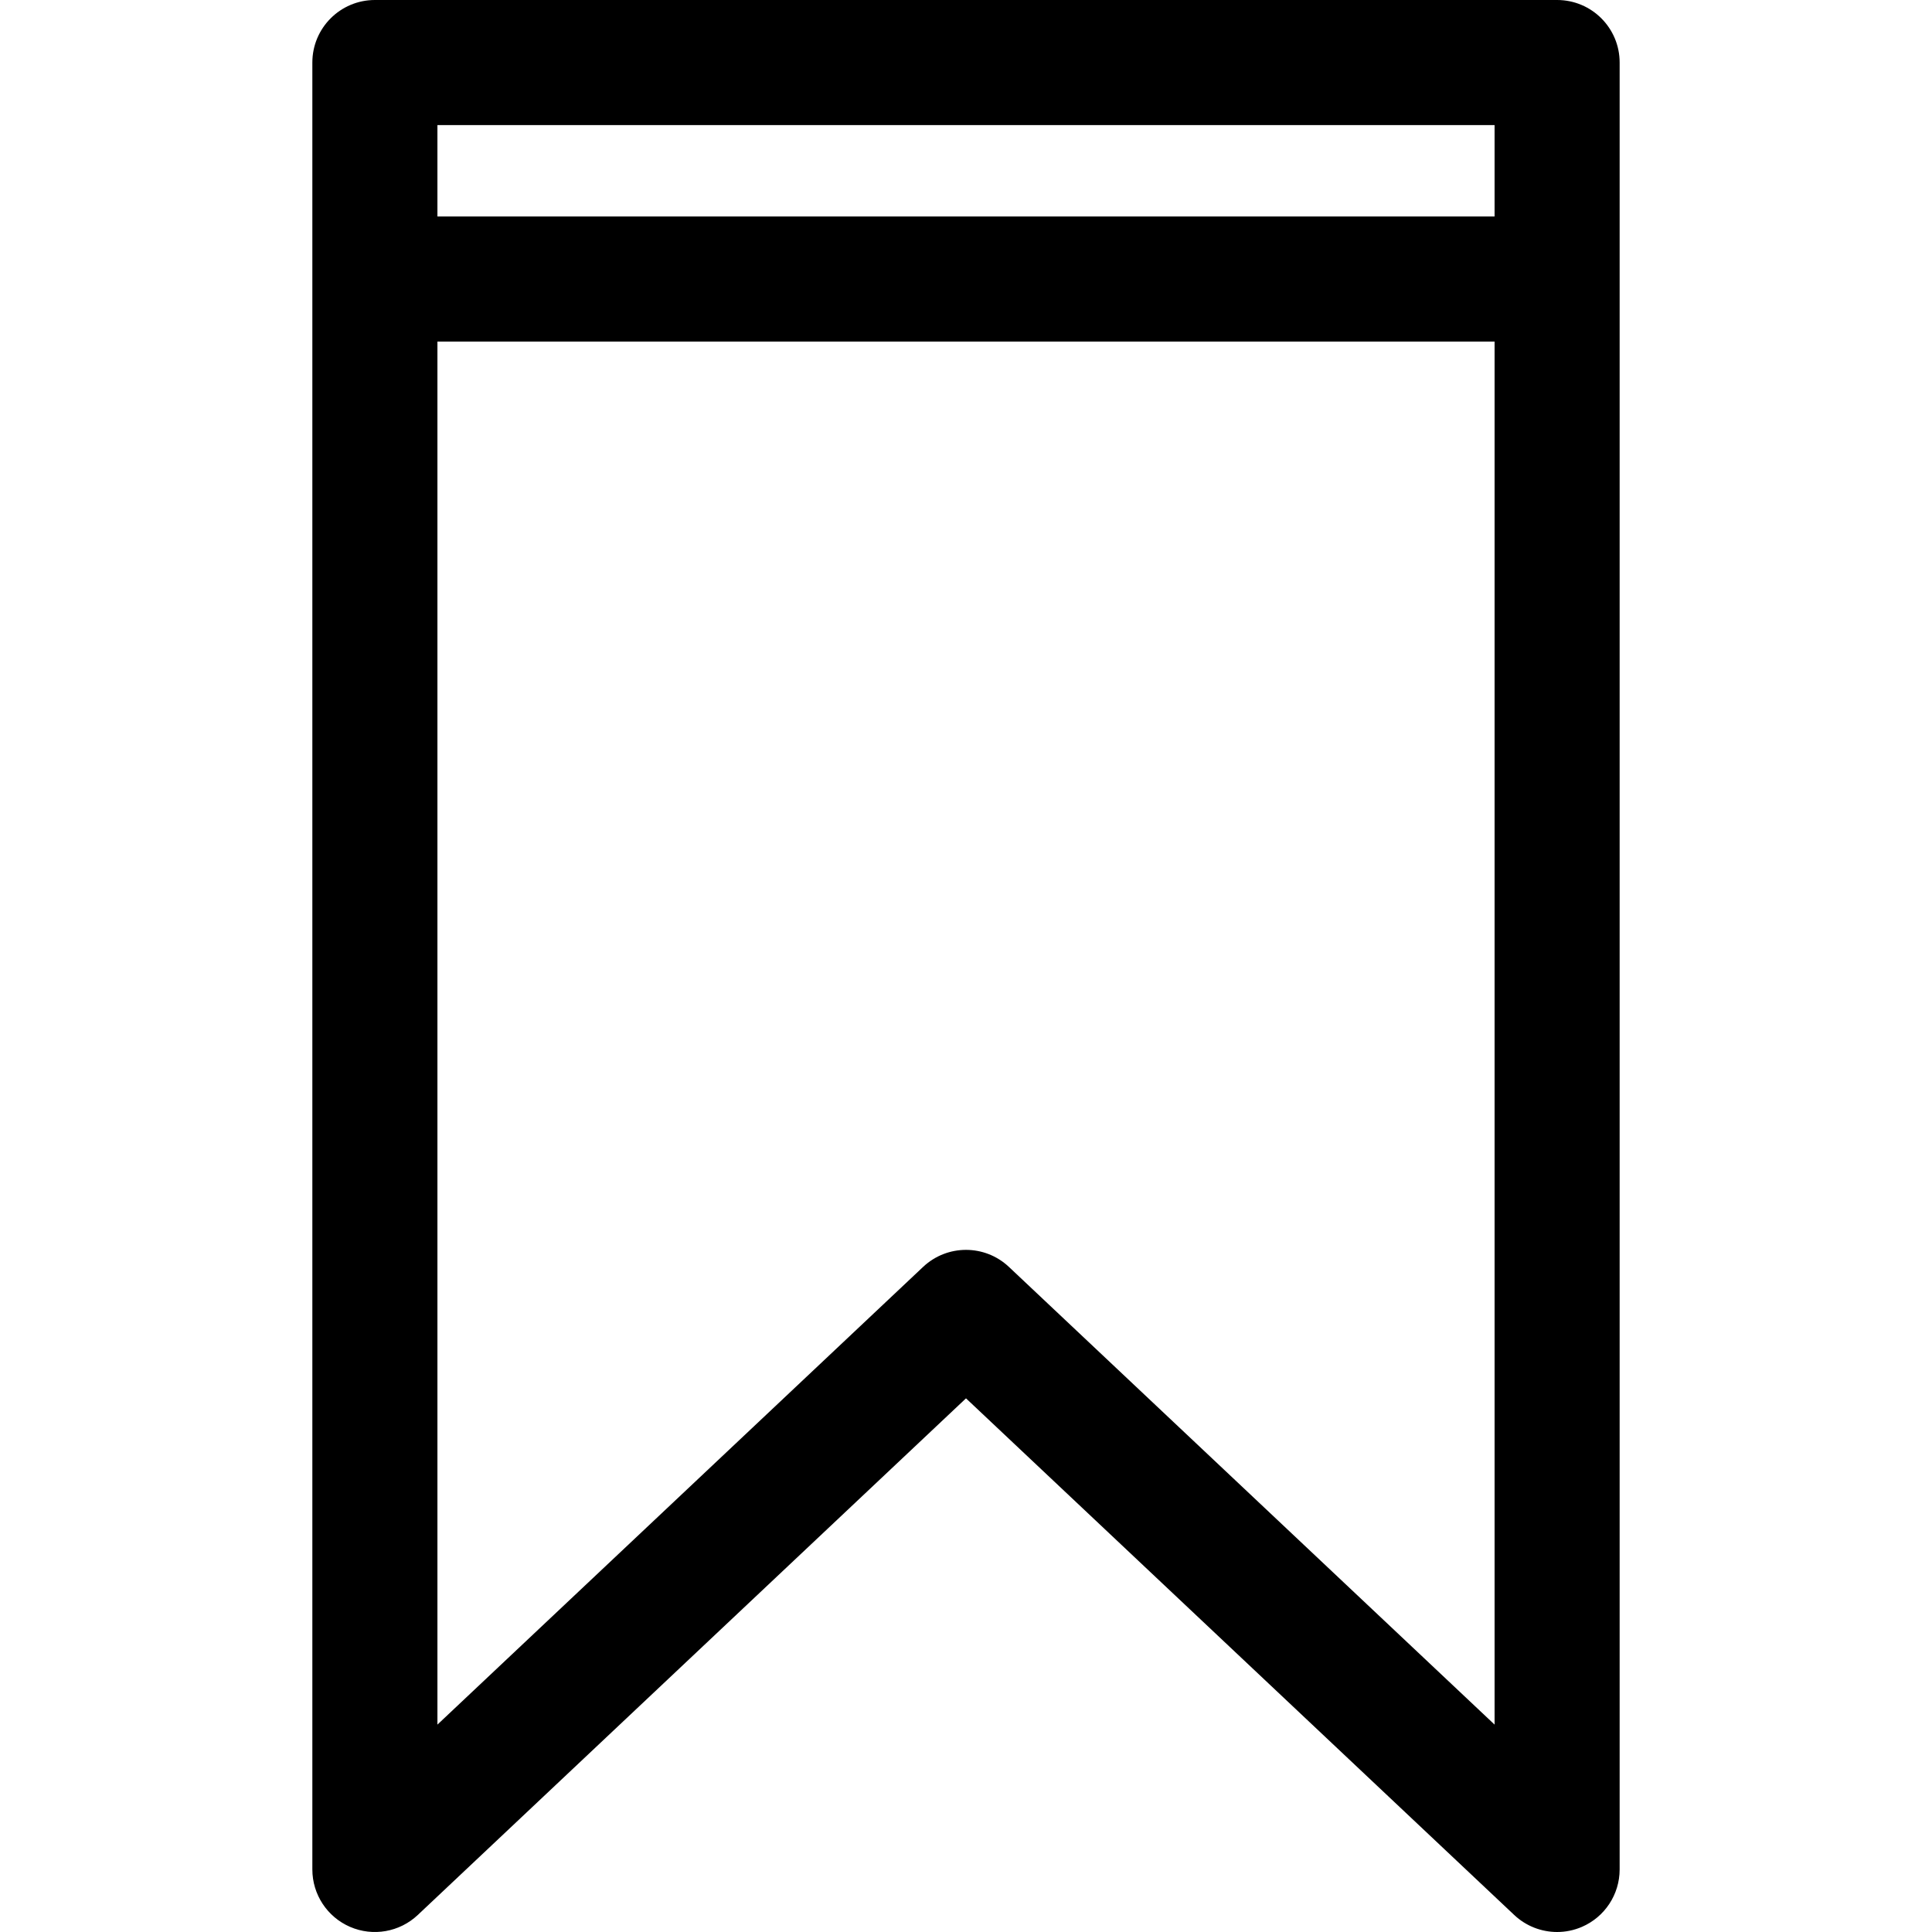
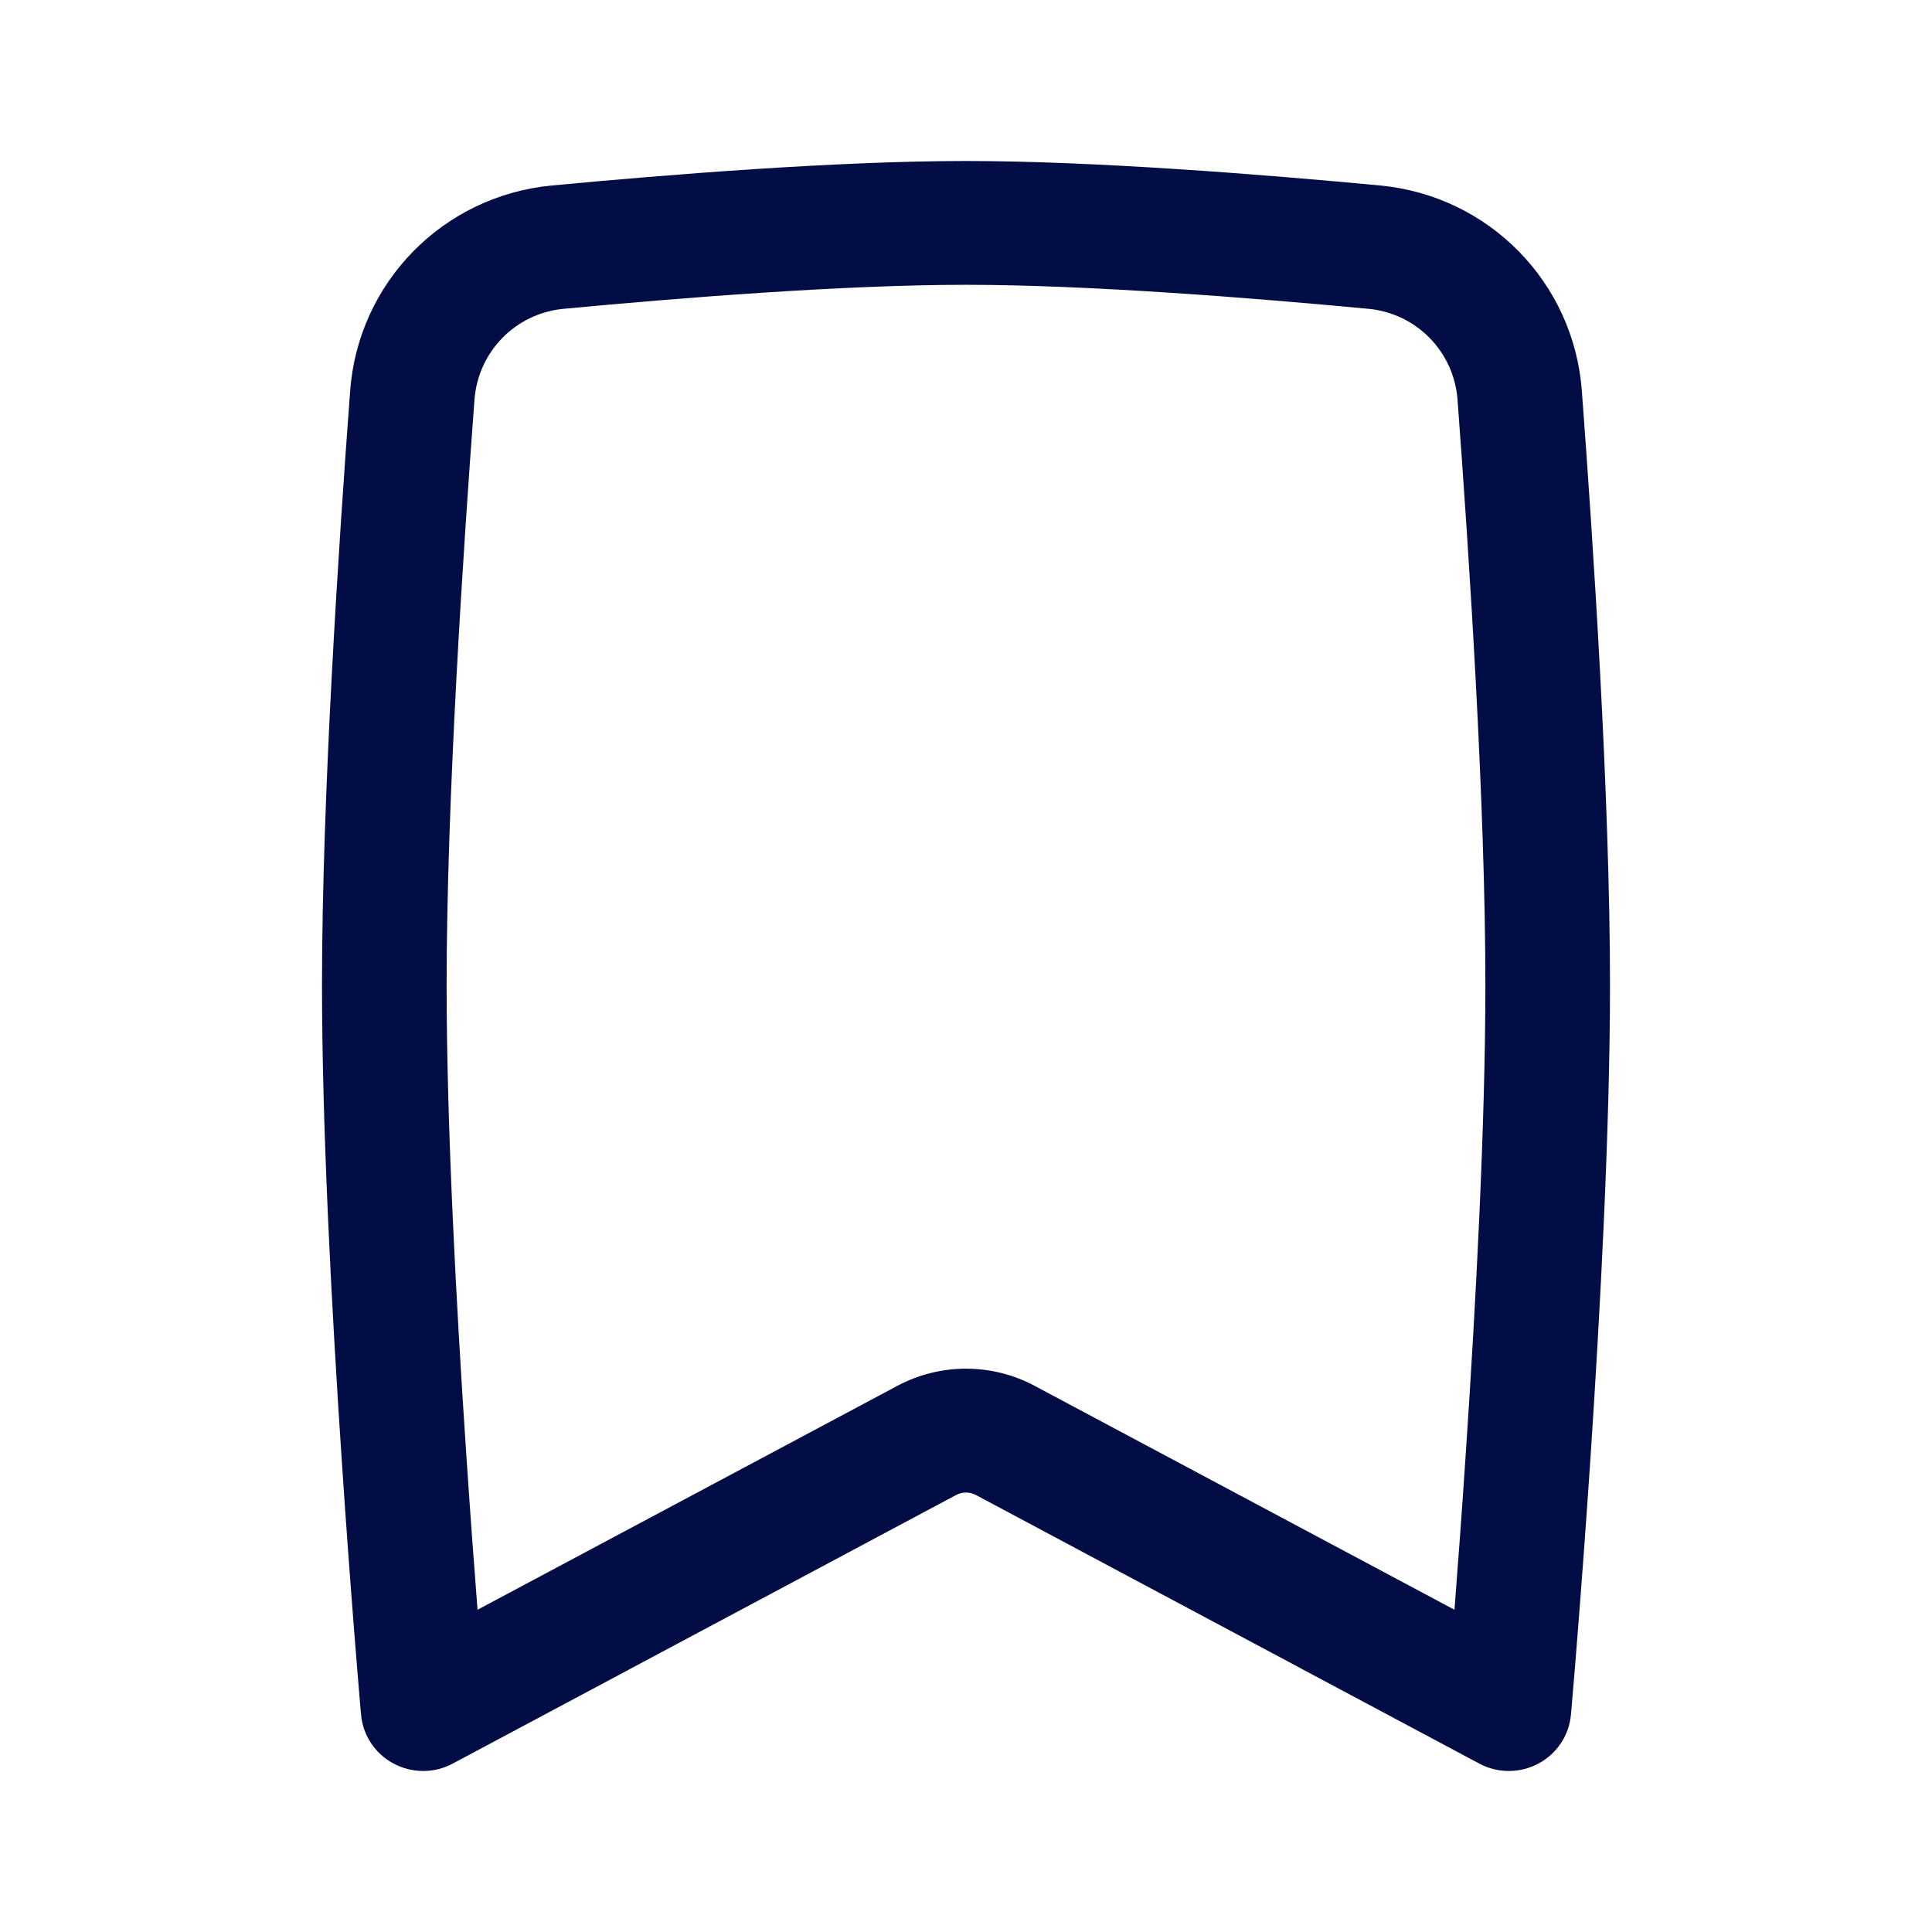
- <svg xmlns="http://www.w3.org/2000/svg" fill="#000000" height="800px" width="800px" version="1.1" id="Capa_1" viewBox="0 0 278.045 278.045" xml:space="preserve">
-   <g id="SVGRepo_bgCarrier" stroke-width="0" />
-   <g id="SVGRepo_tracerCarrier" stroke-linecap="round" stroke-linejoin="round" />
-   <g id="SVGRepo_iconCarrier">
-     <g>
-       <path d="M224.093,0H53.952c-4.971,0-9,4.029-9,9v260.045c0,3.592,2.136,6.839,5.433,8.263c3.298,1.425,7.126,0.75,9.74-1.713 l78.897-74.352l78.897,74.352c1.704,1.605,3.923,2.45,6.175,2.45c1.203,0,2.417-0.241,3.565-0.737 c3.297-1.423,5.433-4.671,5.433-8.263V9C233.093,4.029,229.064,0,224.093,0z M215.093,18v13.158H62.952V18H215.093z M145.196,182.326c-1.733-1.633-3.953-2.45-6.173-2.45s-4.439,0.817-6.173,2.45l-69.897,65.871V49.158h152.141v199.039 L145.196,182.326z" />
-     </g>
-   </g>
+ <svg xmlns="http://www.w3.org/2000/svg" width="800px" height="800px" viewBox="0 0 24 24" fill="none">
+   <path fill-rule="evenodd" clip-rule="evenodd" d="M6.857 2.304C8.292 2.169 10.398 2 12 2C13.602 2 15.708 2.169 17.143 2.304C18.498 2.432 19.549 3.51 19.65 4.852C19.792 6.749 20 9.908 20 12.237C20 14.022 19.878 16.291 19.758 18.104C19.697 19.012 19.637 19.81 19.591 20.381C19.569 20.666 19.55 20.895 19.536 21.053L19.521 21.234L19.515 21.297L19.515 21.298C19.515 21.298 19.515 21.298 18.744 21.231L19.515 21.298C19.493 21.555 19.341 21.785 19.112 21.907C18.883 22.03 18.607 22.031 18.378 21.909L12.122 18.571C12.046 18.531 11.954 18.531 11.878 18.571L5.622 21.909C5.393 22.031 5.117 22.03 4.888 21.907C4.659 21.785 4.507 21.555 4.485 21.298L5.256 21.231C4.485 21.298 4.485 21.298 4.485 21.298L4.479 21.234L4.464 21.053C4.45 20.895 4.432 20.666 4.409 20.381C4.364 19.81 4.303 19.012 4.243 18.104C4.122 16.291 4 14.022 4 12.237C4 9.908 4.208 6.749 4.35 4.852C4.451 3.51 5.502 2.432 6.857 2.304ZM5.932 19.997L11.146 17.216C11.679 16.931 12.321 16.931 12.854 17.216L18.068 19.997C18.11 19.46 18.161 18.771 18.212 18.002C18.333 16.196 18.452 13.969 18.452 12.237C18.452 9.971 18.248 6.863 18.106 4.966C18.061 4.366 17.594 3.892 16.997 3.836C15.565 3.701 13.523 3.538 12 3.538C10.477 3.538 8.435 3.701 7.003 3.836C6.406 3.892 5.939 4.366 5.894 4.966C5.752 6.863 5.548 9.971 5.548 12.237C5.548 13.969 5.667 16.196 5.788 18.002C5.839 18.771 5.89 19.46 5.932 19.997Z" fill="#030D45" />
</svg>
